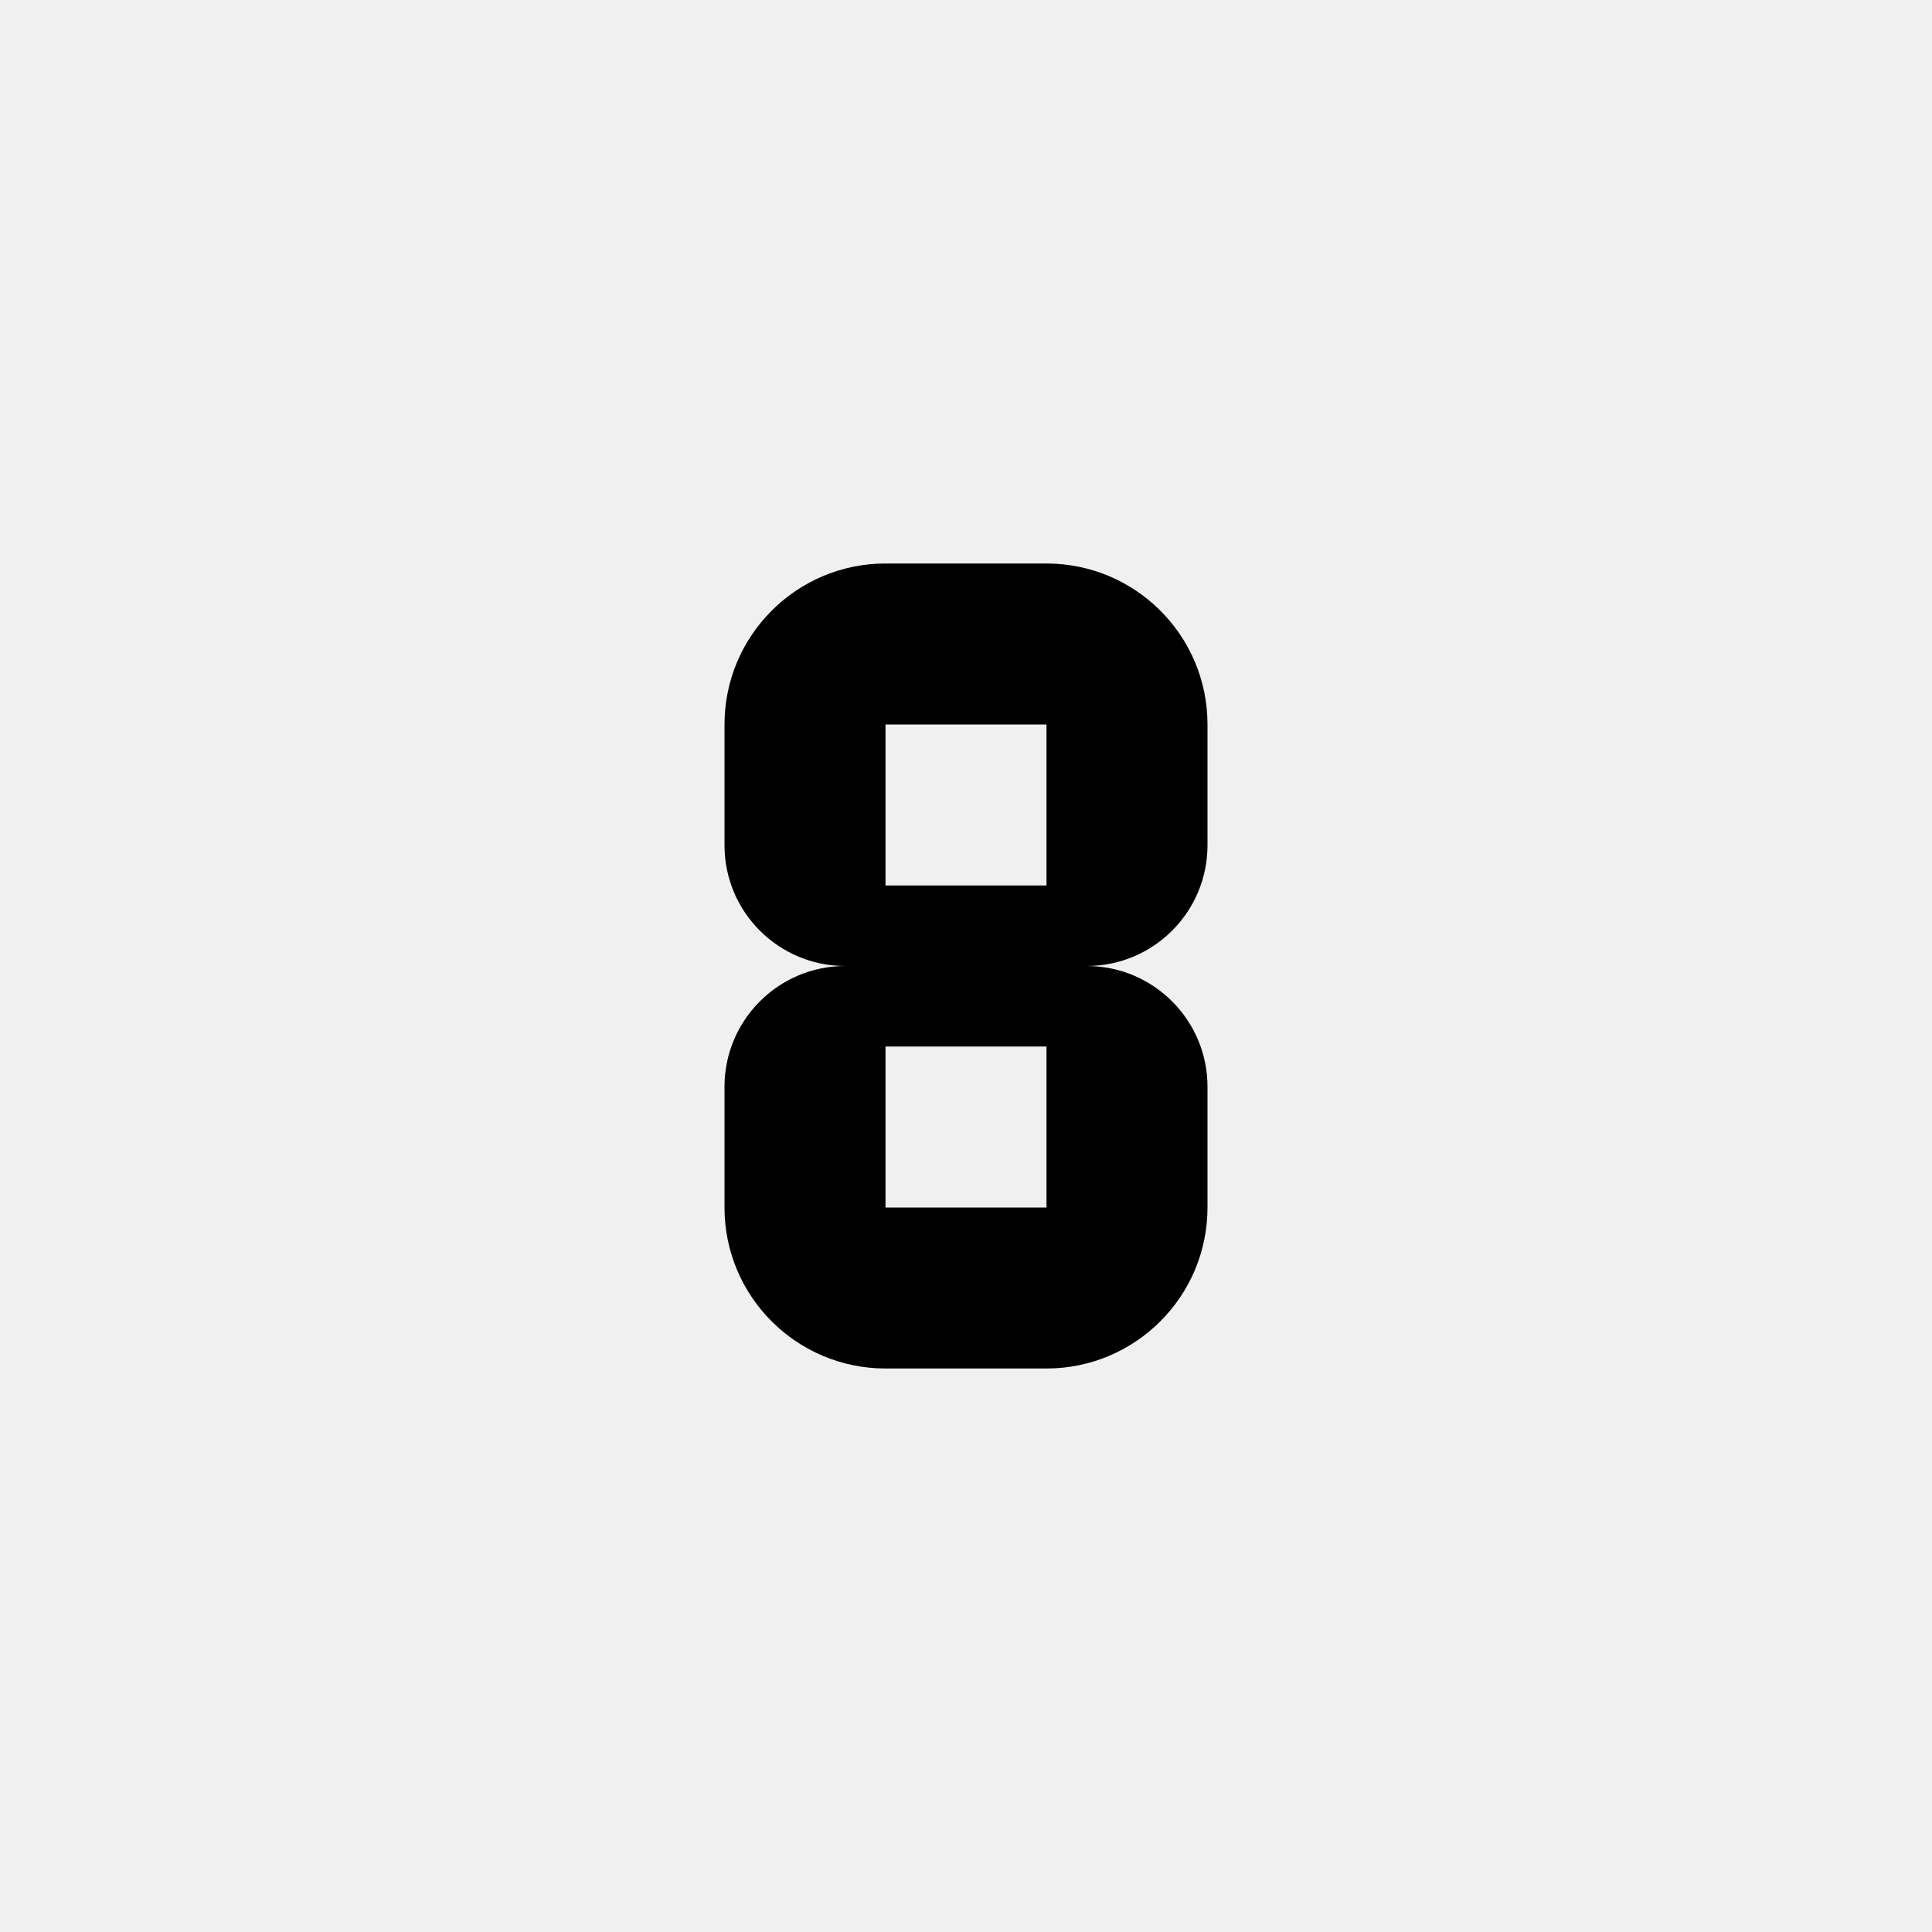
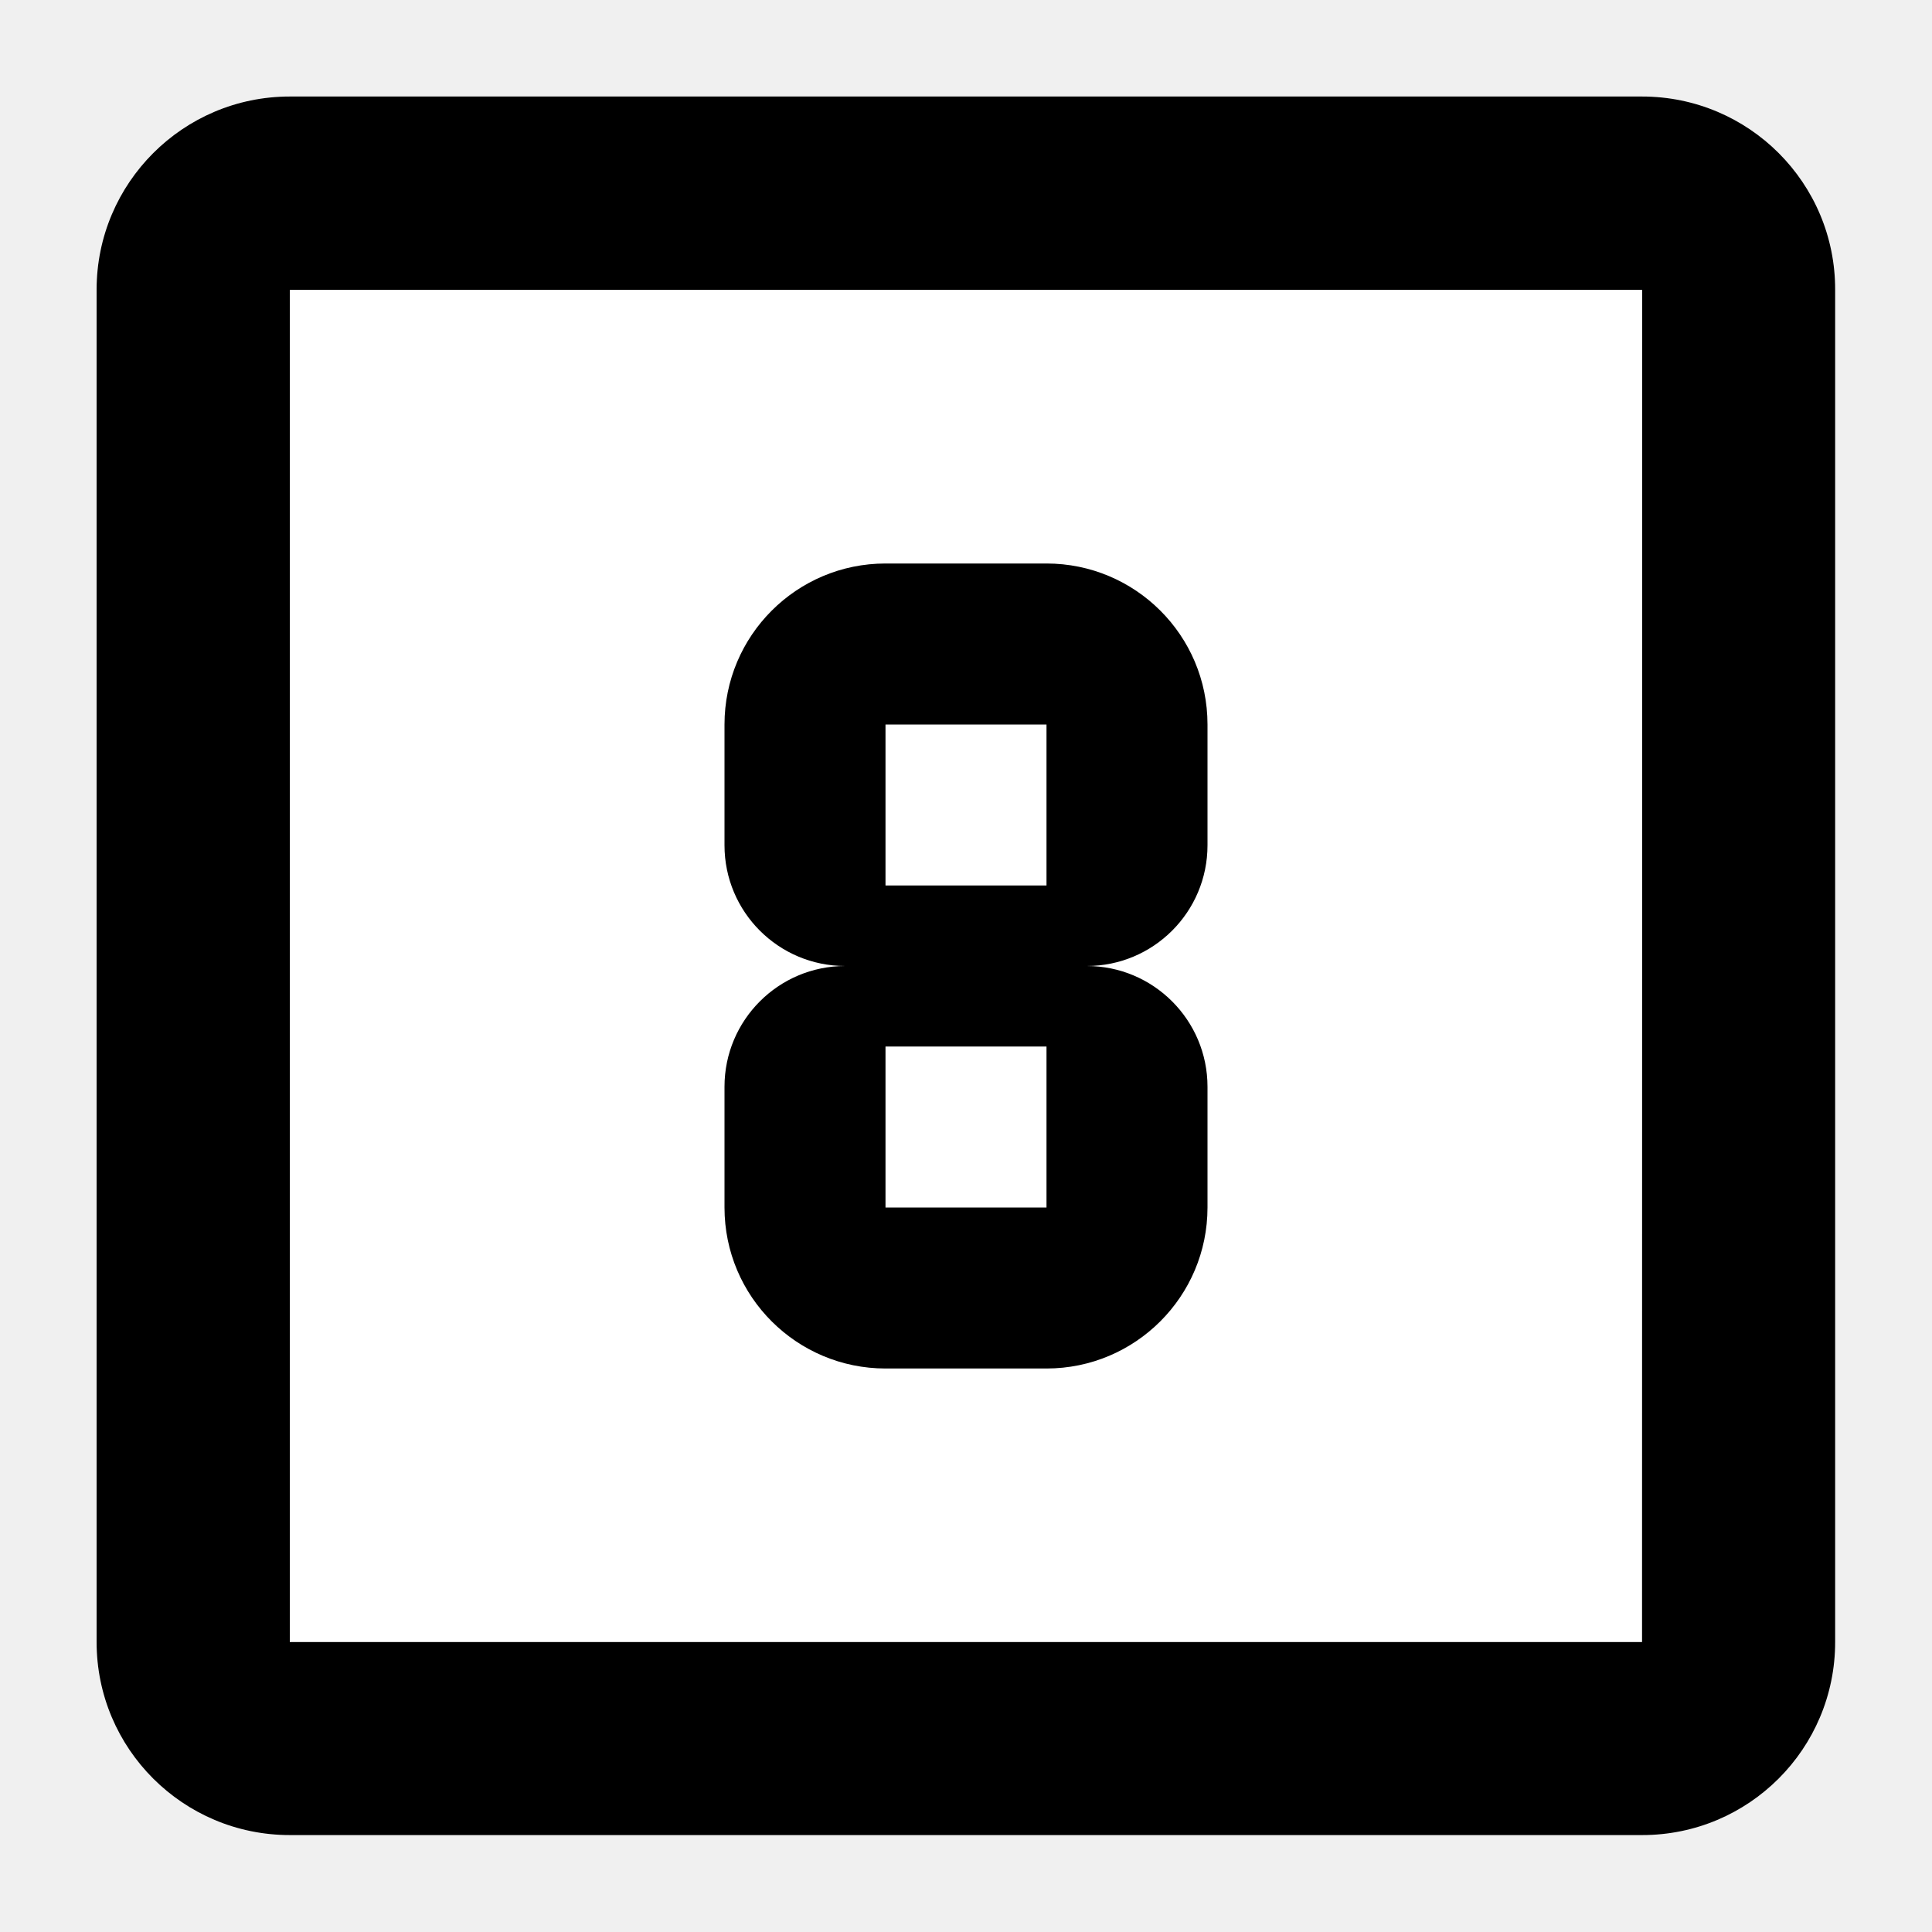
<svg xmlns="http://www.w3.org/2000/svg" version="1.1" id="Layer_1" x="0px" y="0px" width="24px" height="24px" viewBox="0 0 24 24" enable-background="new 0 0 24 24" xml:space="preserve">
+   <path fill="#FFFFFF" d="M20.398,1.199H3.6c-1.325,0-2.4,1.075-2.4,2.4v16.799c0,1.326,1.075,2.396,2.4,2.396h16.8  c1.324,0,2.396-1.07,2.396-2.396V3.6C22.8,2.274,21.725,1.199,20.398,1.199" />
  <path d="M11,13h2v2h-2 M11,9h2v2h-2 M11,17h2c1.104,0,2-0.896,2-2v-1.5c0-0.828-0.672-1.5-1.5-1.5c0.828,0,1.5-0.671,1.5-1.5V9  c0-1.11-0.9-2-2-2h-2C9.896,7,9,7.896,9,9v1.5c0,0.829,0.671,1.5,1.5,1.5C9.671,12,9,12.672,9,13.5V15C9,16.109,9.9,17,11,17" />
+   <path d="M20.398,20.398H3.6V3.6h16.8 M20.398,1.199H3.6c-1.325,0-2.4,1.075-2.4,2.4v16.799c0,1.326,1.075,2.398,2.4,2.398h16.8  c1.324,0,2.397-1.072,2.397-2.398V3.6C22.8,2.274,21.725,1.199,20.398,1.199" />
</svg>
